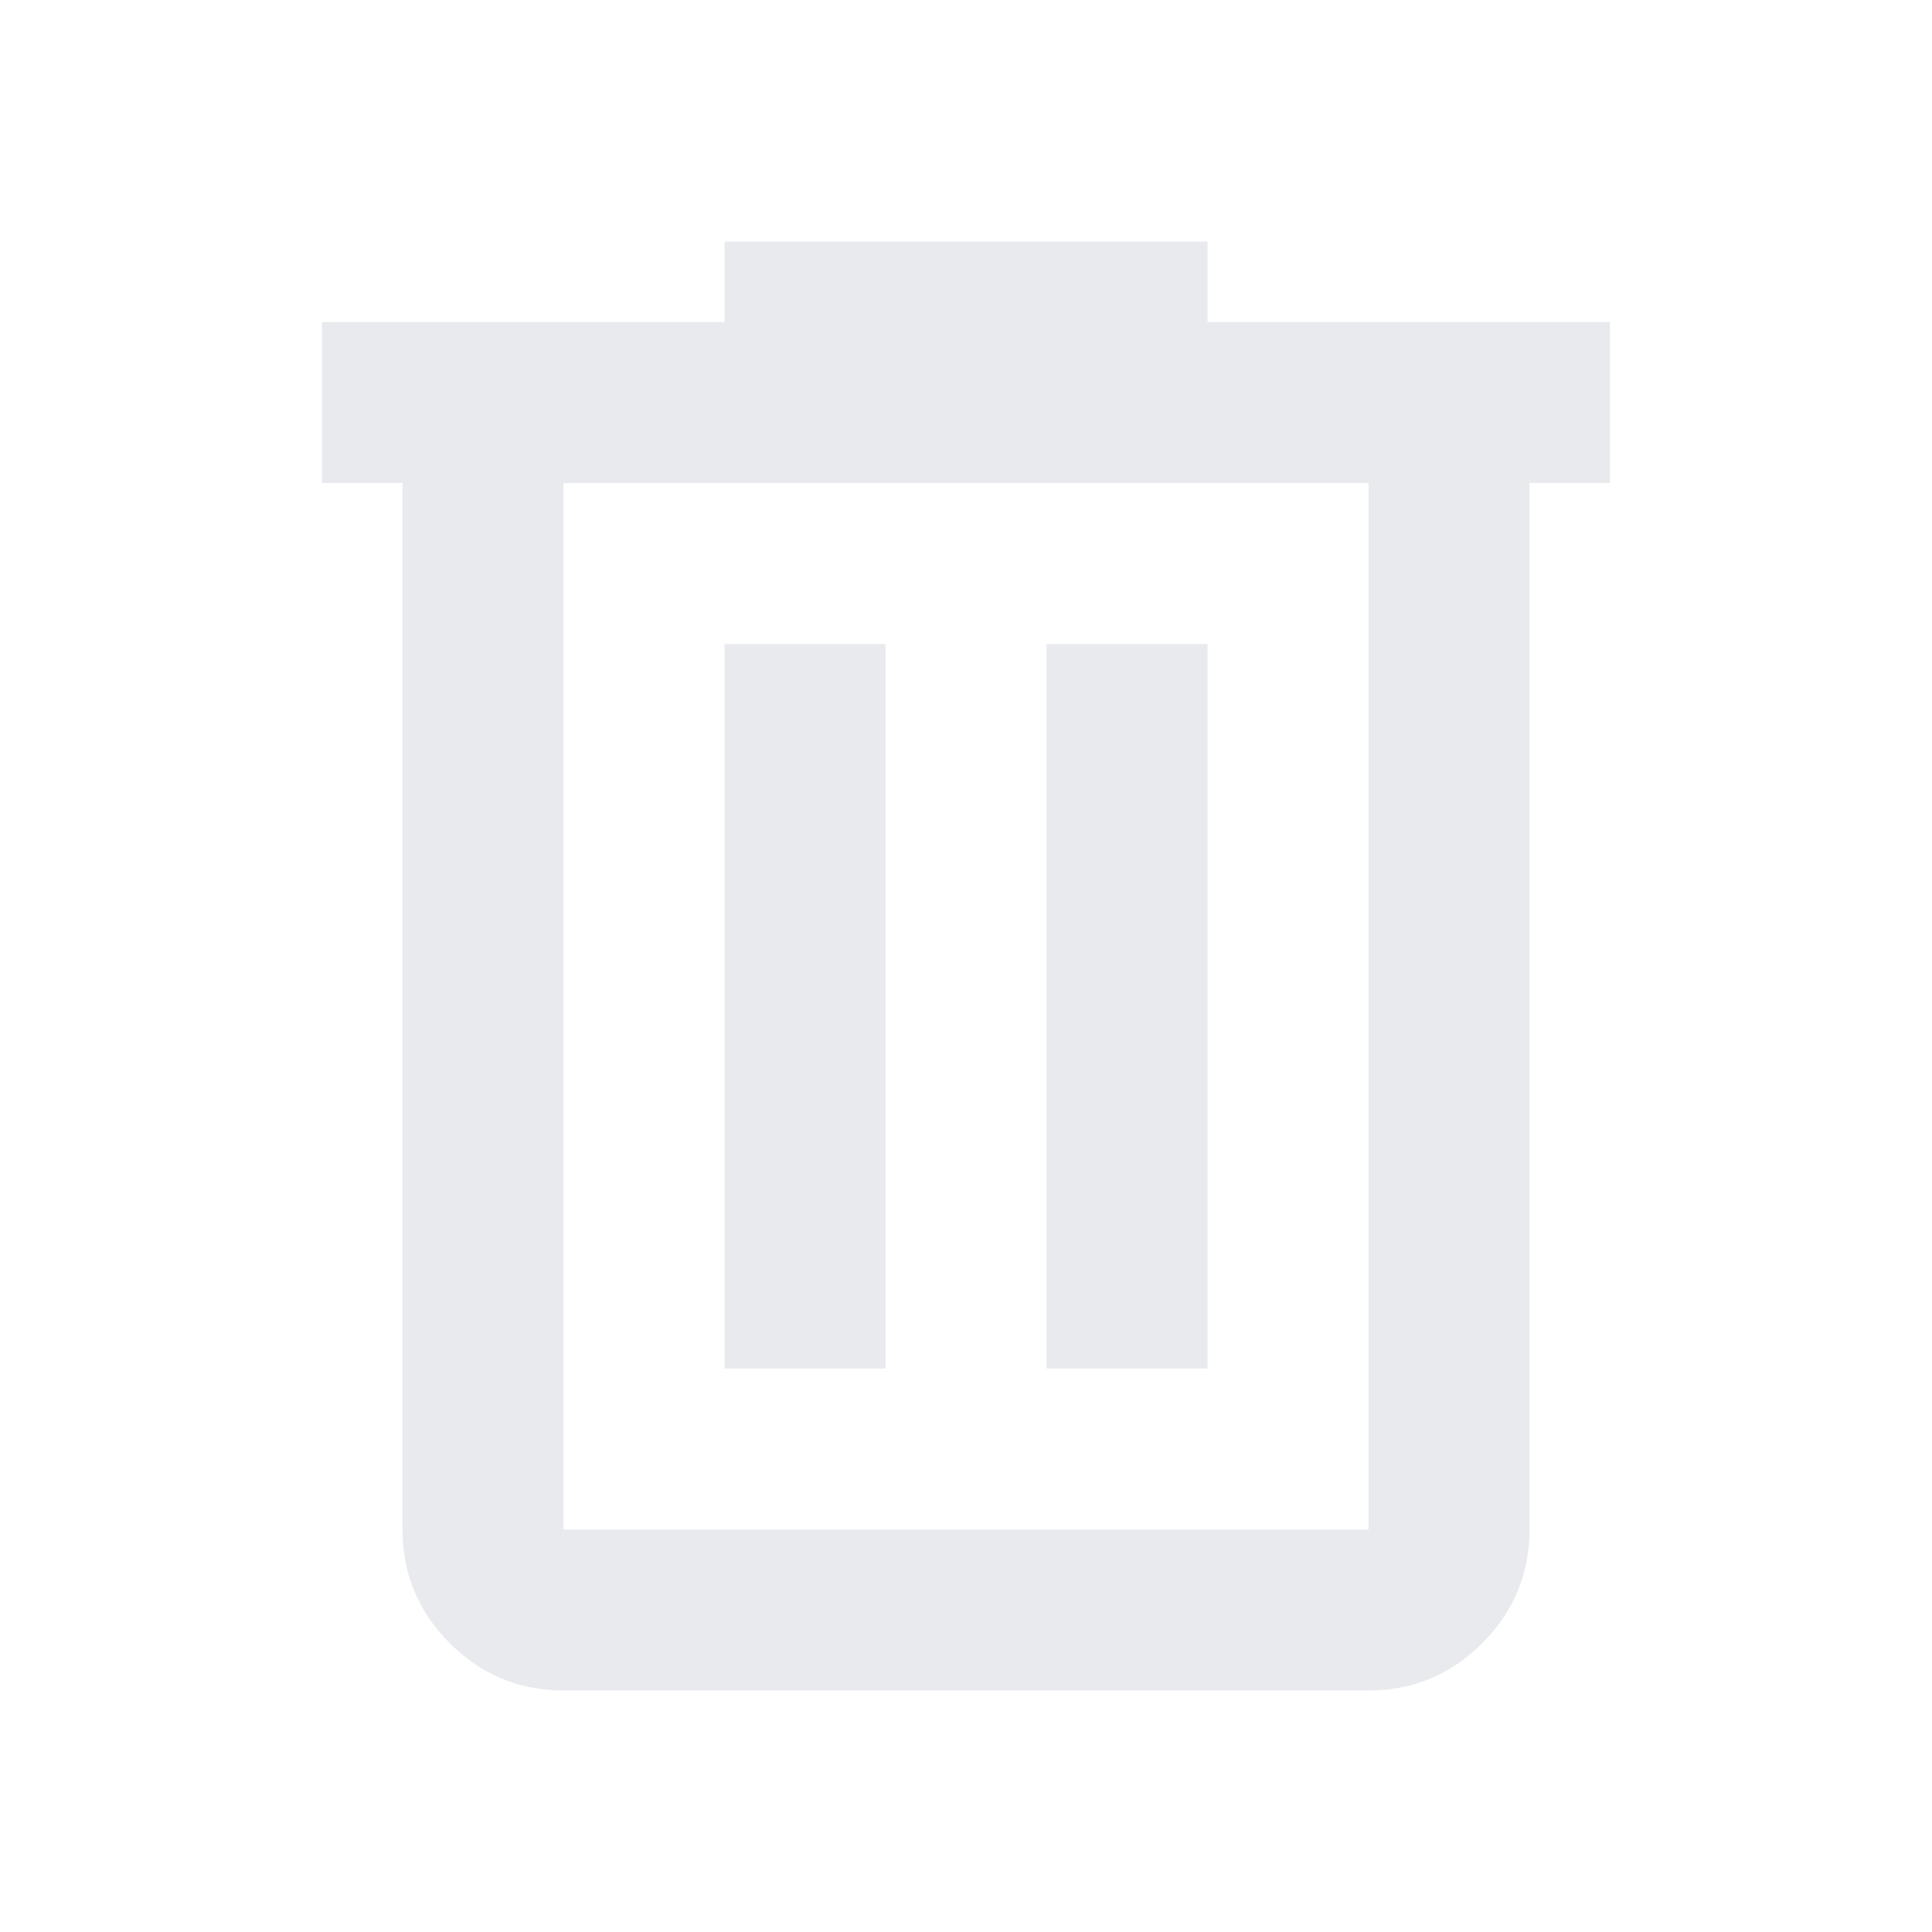
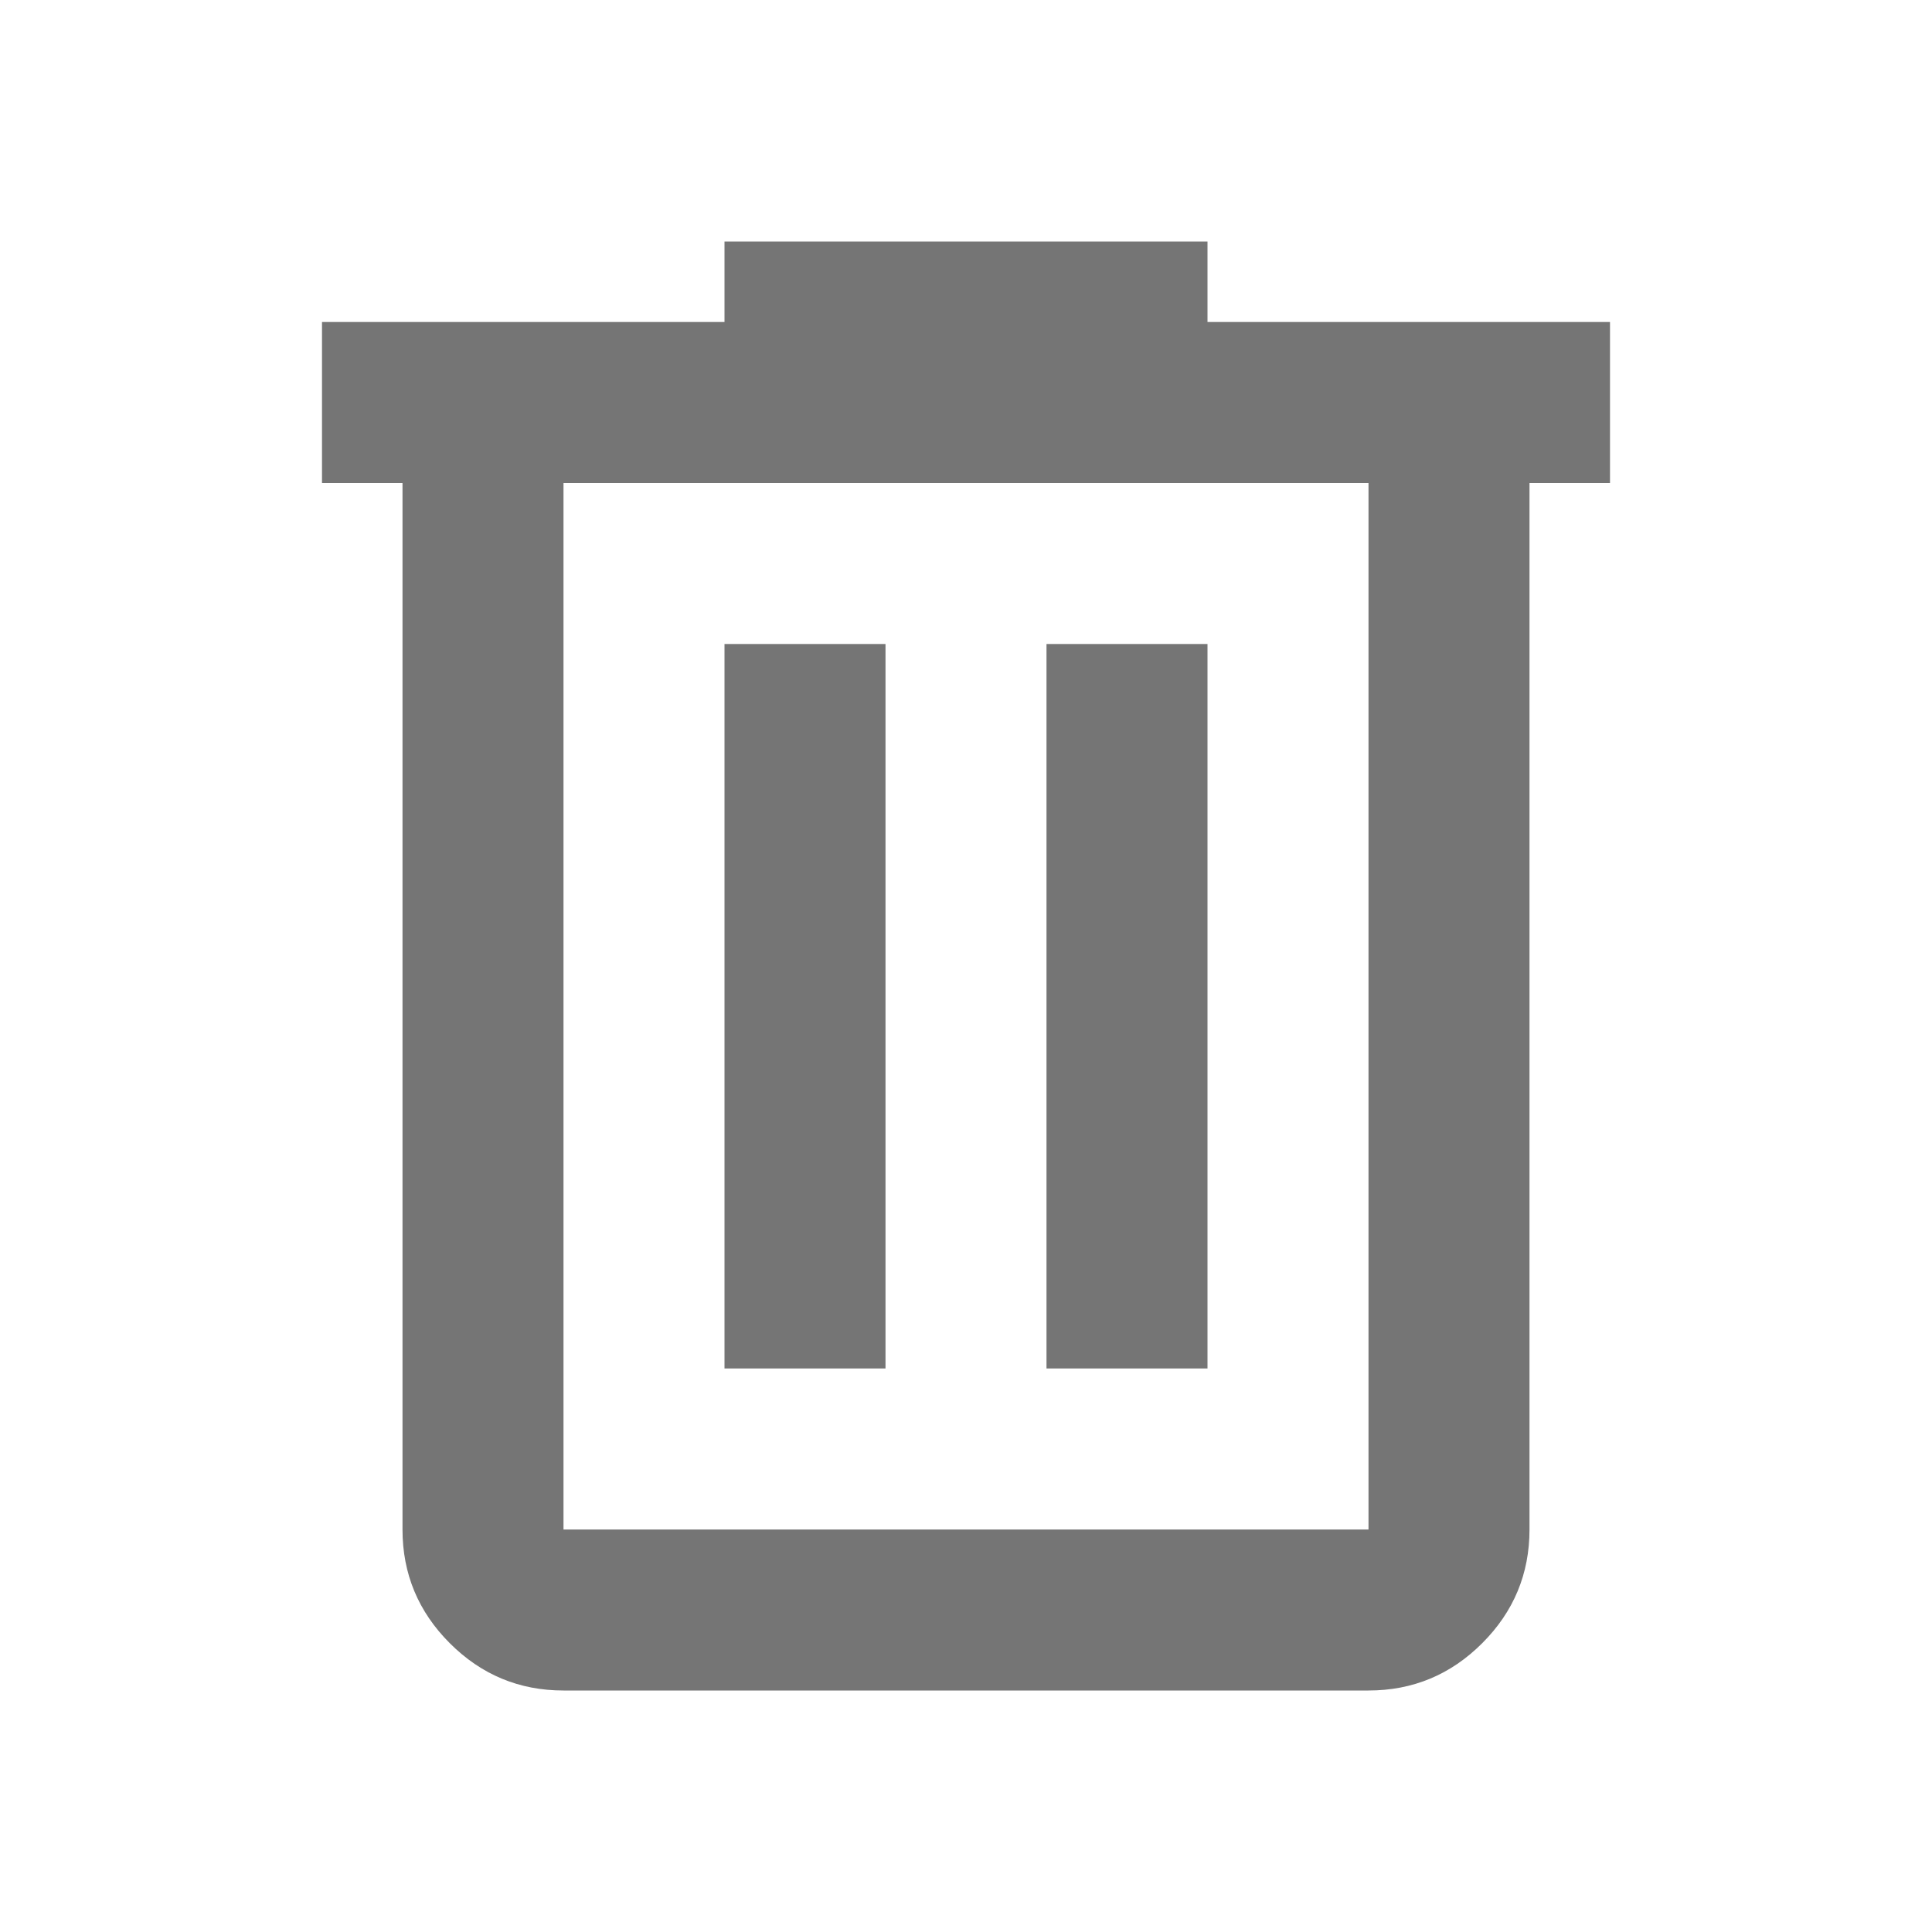
- <svg xmlns="http://www.w3.org/2000/svg" height="24px" viewBox="0 -960 960 960" width="24px" fill="#e8eaed">
+ <svg xmlns="http://www.w3.org/2000/svg" height="24px" viewBox="0 -960 960 960" width="24px" fill="#757575">
  <path d="M280-120q-33 0-56.5-23.5T200-200v-520h-40v-80h200v-40h240v40h200v80h-40v520q0 33-23.5 56.5T680-120H280Zm400-600H280v520h400v-520ZM360-280h80v-360h-80v360Zm160 0h80v-360h-80v360ZM280-720v520-520Z" />
</svg>
